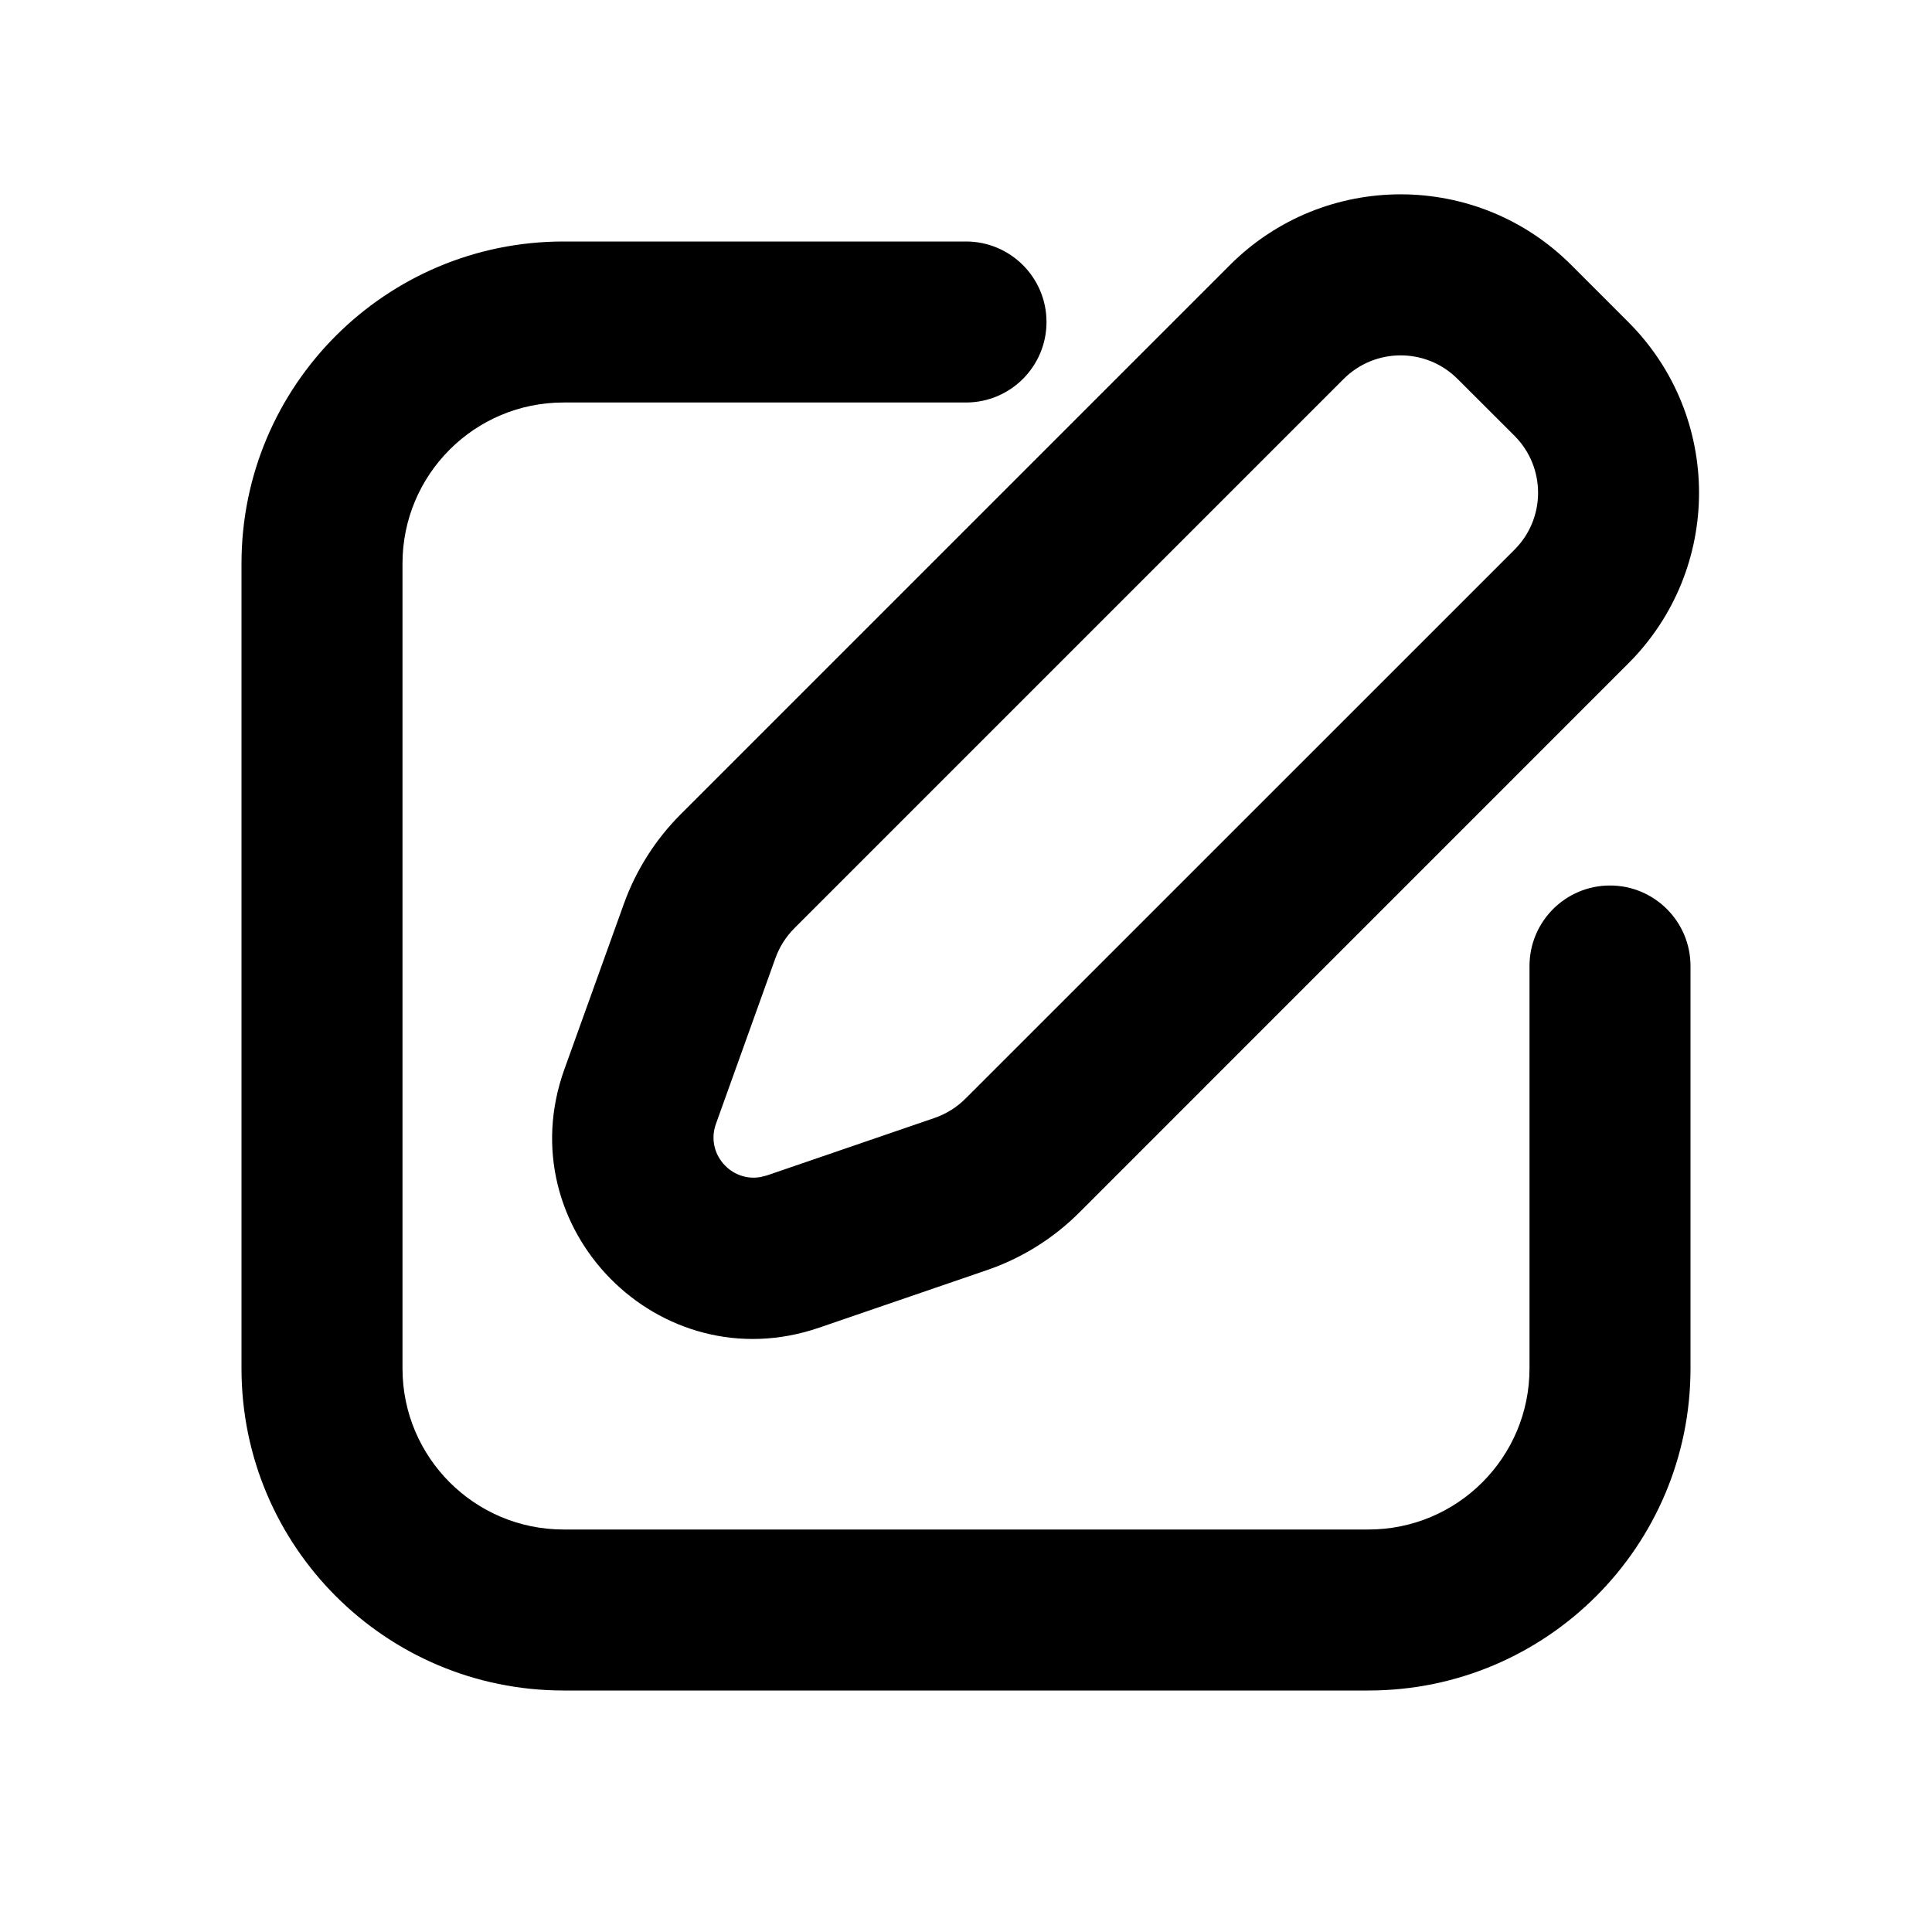
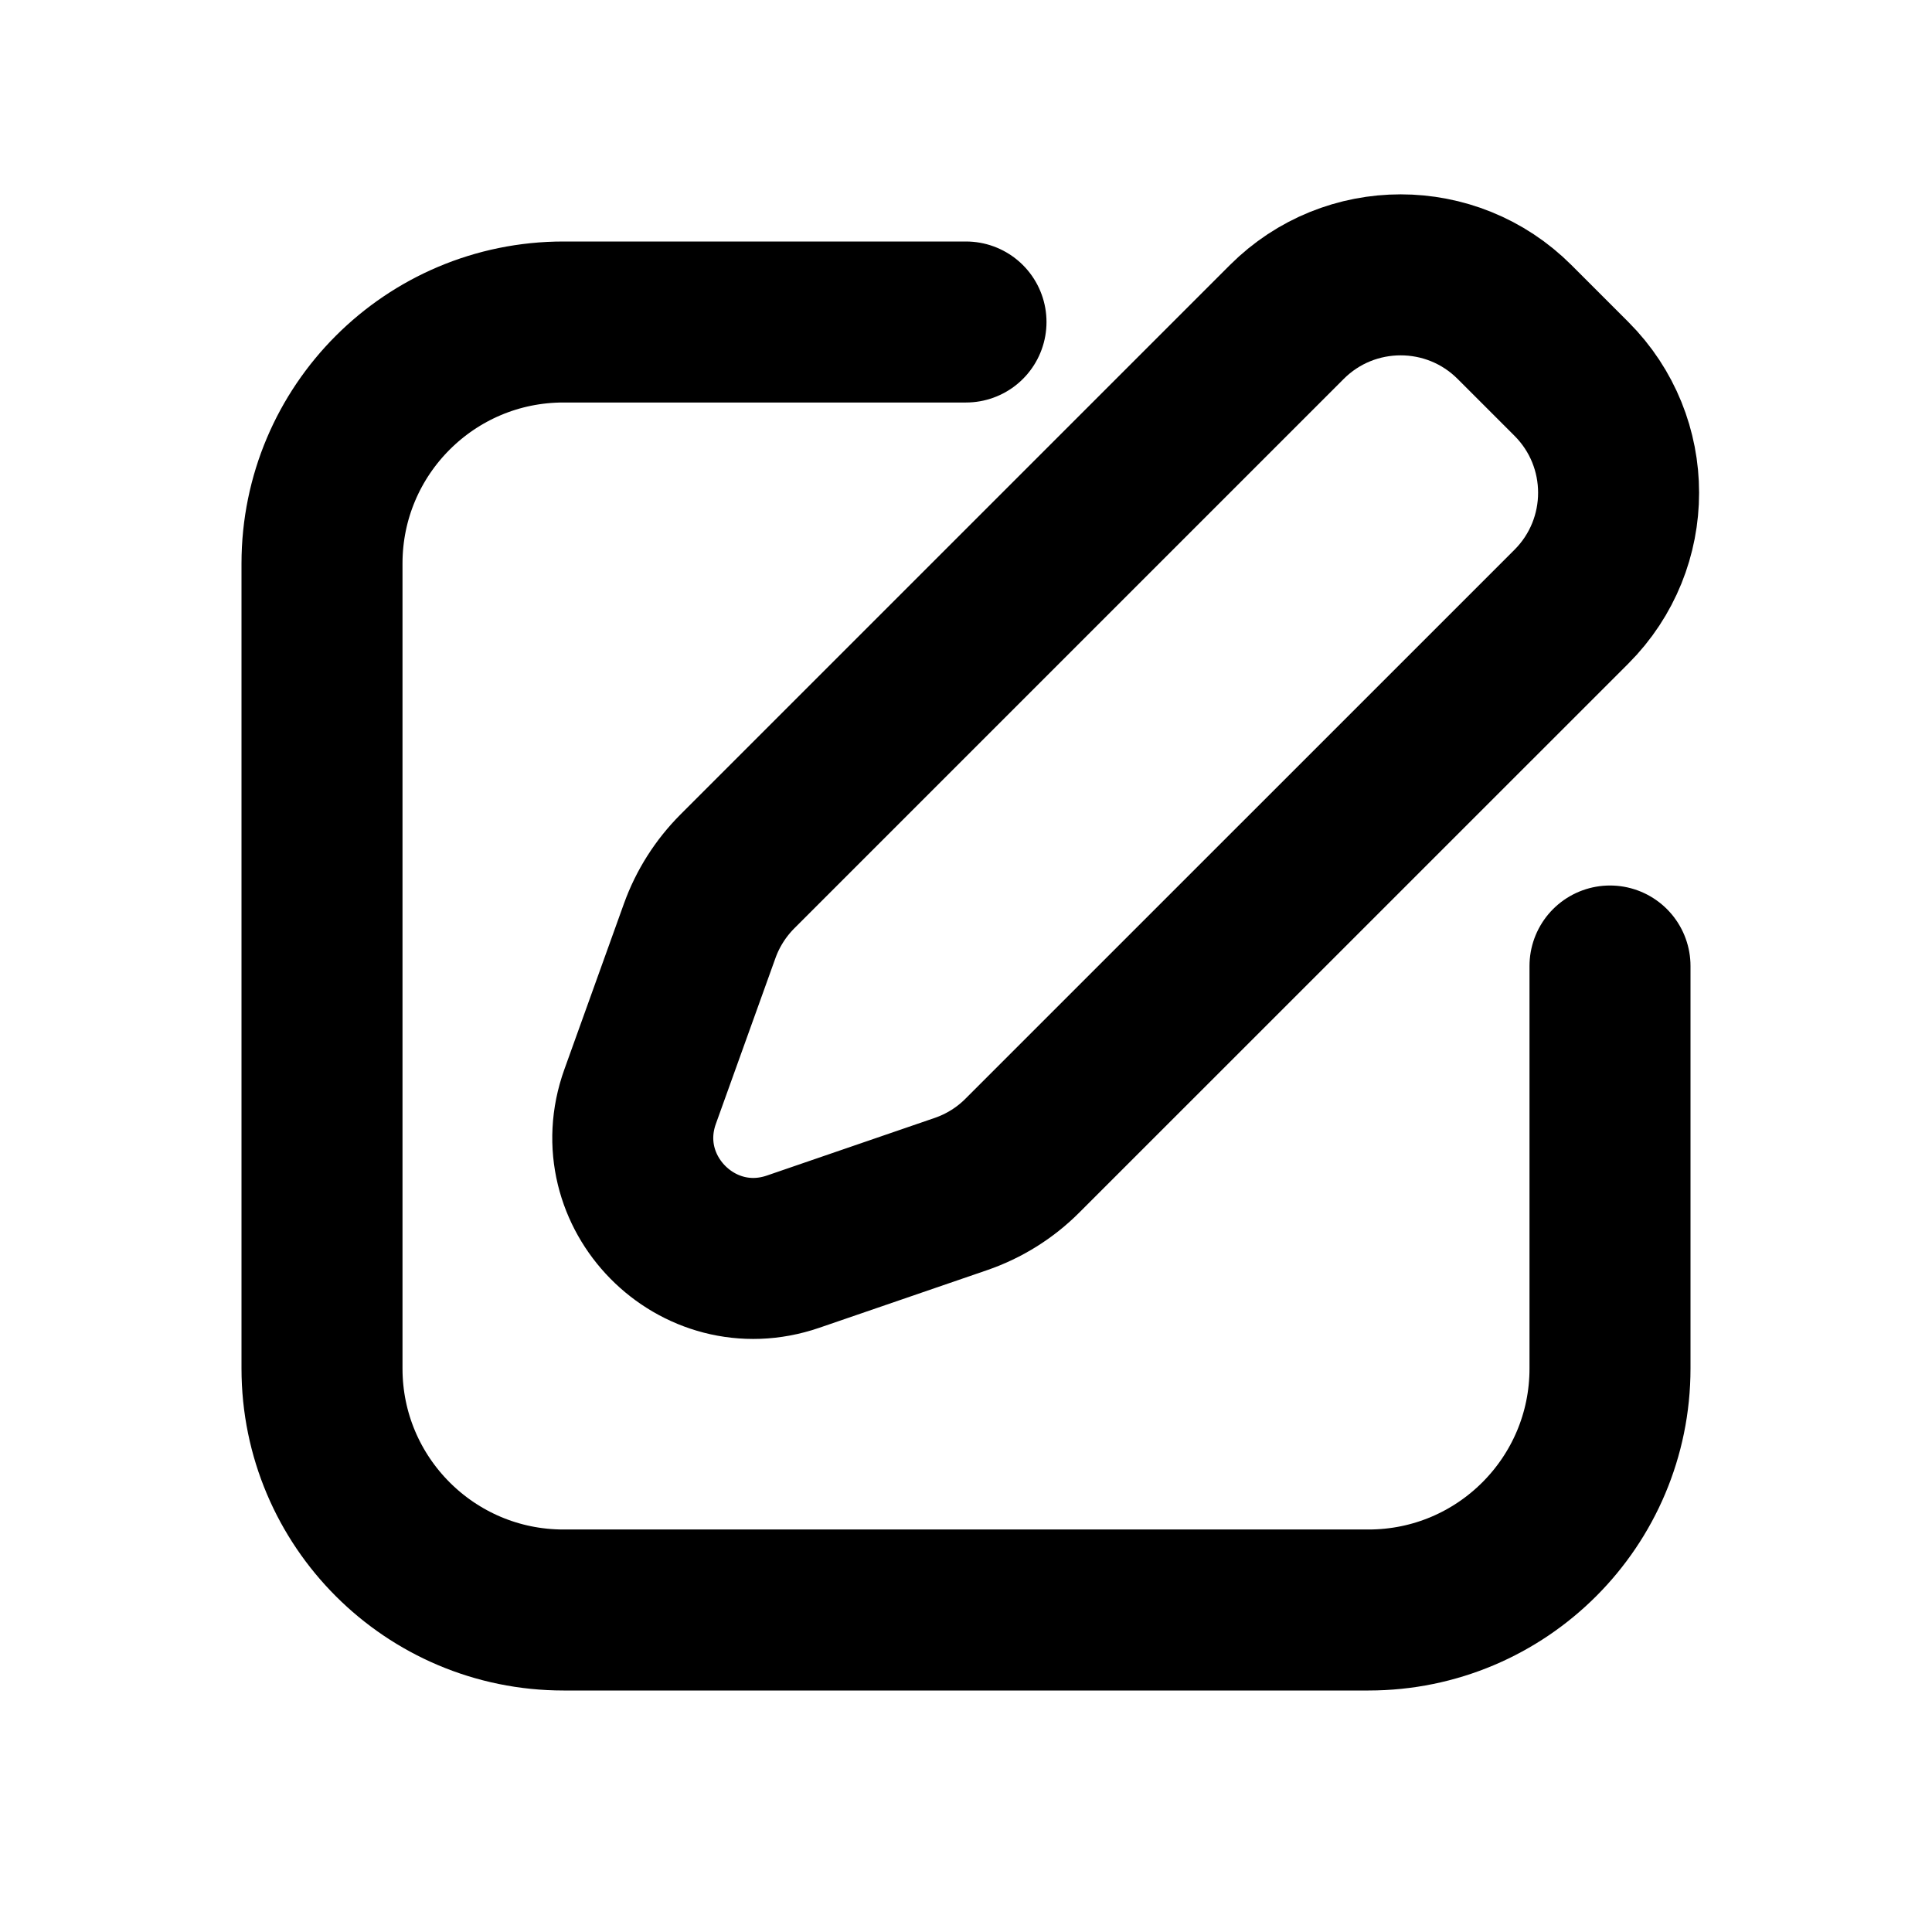
<svg xmlns="http://www.w3.org/2000/svg" width="24" height="24" viewBox="0 0 24 24" fill="none">
-   <path d="M12 3C12.552 3 13 3.448 13 4C13 4.552 12.552 5 12 5H7C5.895 5 5 5.895 5 7V17C5 18.104 5.896 19 7 19H17C18.105 19 19 18.104 19 17V12C19 11.448 19.448 11 20 11C20.552 11 21 11.448 21 12V17C21 19.209 19.209 21 17 21H7C4.791 21 3 19.209 3 17V7C3 4.791 4.791 3 7 3H12ZM15.278 3.293C16.45 2.121 18.349 2.121 19.52 3.293L20.227 4C21.399 5.172 21.399 7.071 20.227 8.242L13.408 15.062C13.085 15.385 12.692 15.63 12.26 15.778L10.175 16.493C8.191 17.174 6.301 15.257 7.011 13.283L7.751 11.225C7.901 10.809 8.141 10.431 8.453 10.118L15.278 3.293ZM18.106 4.707C17.716 4.317 17.083 4.317 16.692 4.707L9.867 11.532C9.763 11.636 9.683 11.763 9.633 11.901L8.894 13.96C8.761 14.33 9.083 14.689 9.451 14.621L9.526 14.602L11.611 13.887C11.755 13.837 11.886 13.755 11.994 13.647L18.814 6.828C19.204 6.438 19.204 5.805 18.814 5.414L18.106 4.707Z" fill="black" />
+   <path d="M20 12V17C20 18.657 18.657 20 17 20H7C5.343 20 4 18.657 4 17V7C4 5.343 5.343 4 7 4H12" stroke="currentColor" stroke-width="2" stroke-linecap="round" />
+   <path d="M19.521 4.707C20.302 5.488 20.302 6.754 19.521 7.536L12.701 14.355C12.486 14.571 12.224 14.734 11.936 14.833L9.851 15.549C8.66 15.957 7.526 14.806 7.952 13.622L8.692 11.563C8.792 11.285 8.952 11.034 9.16 10.825L15.985 4C16.766 3.219 18.033 3.219 18.814 4L19.521 4.707Z" stroke="currentColor" stroke-width="2" />
</svg>
